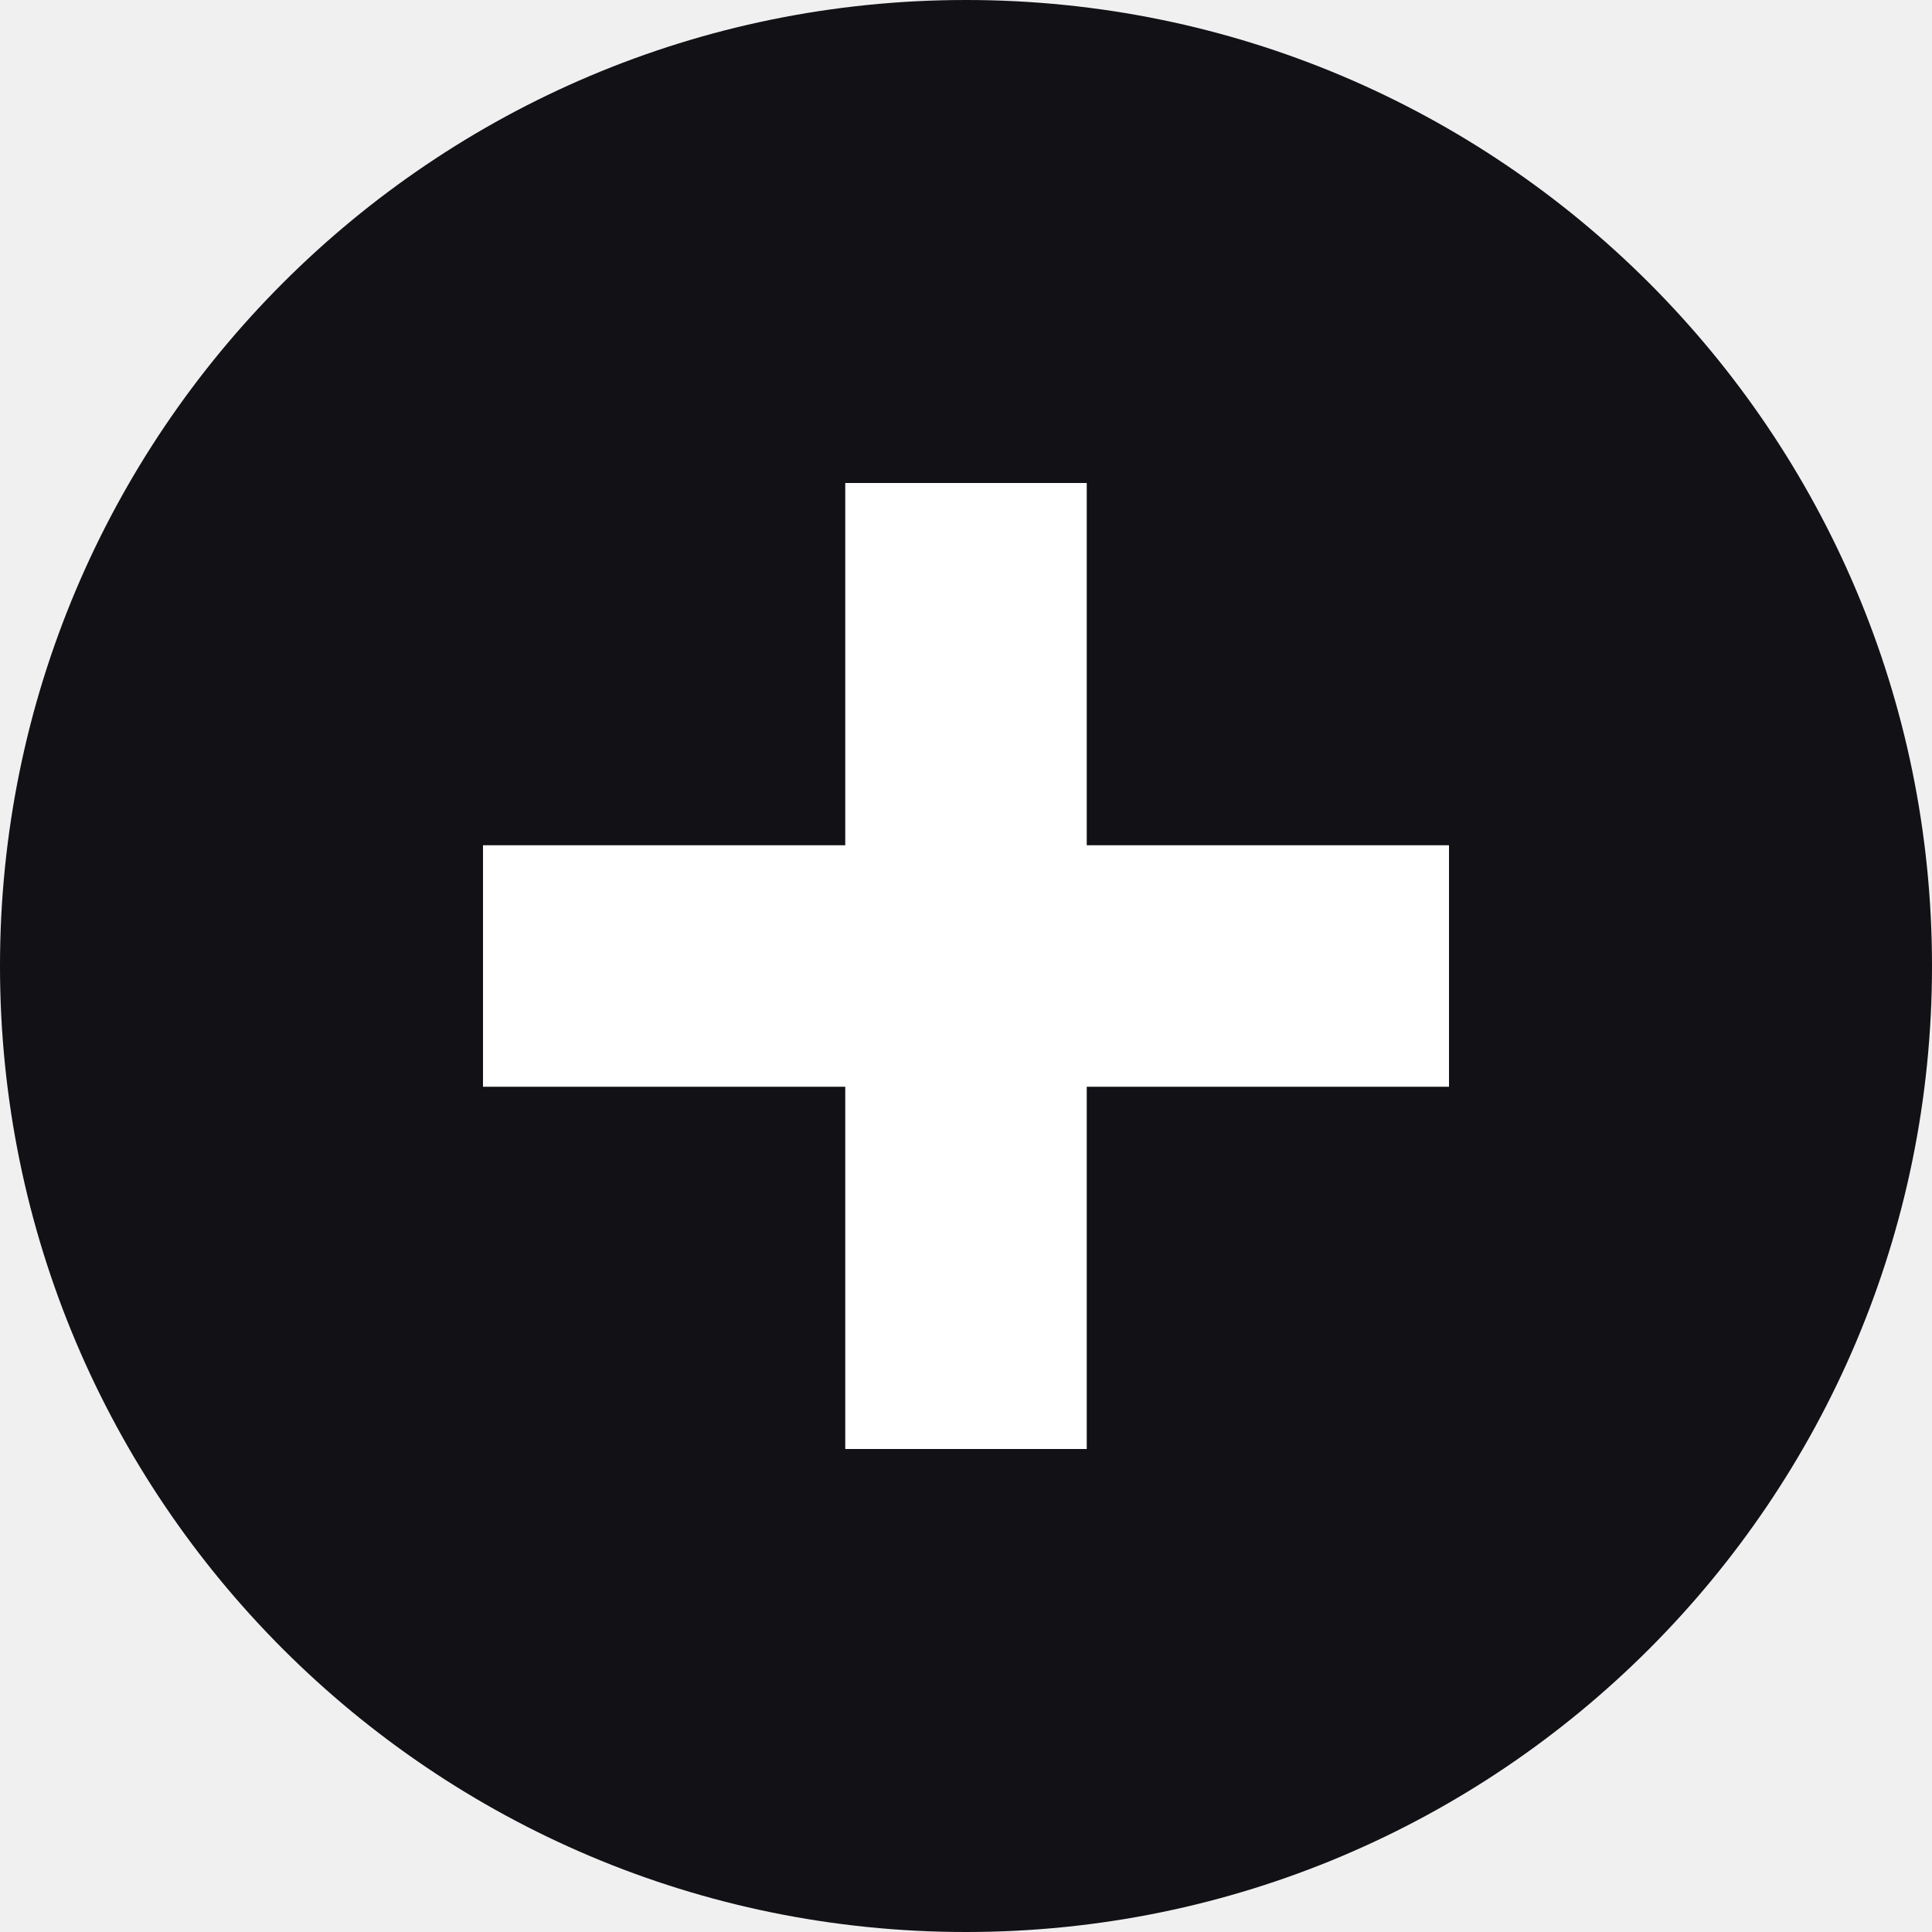
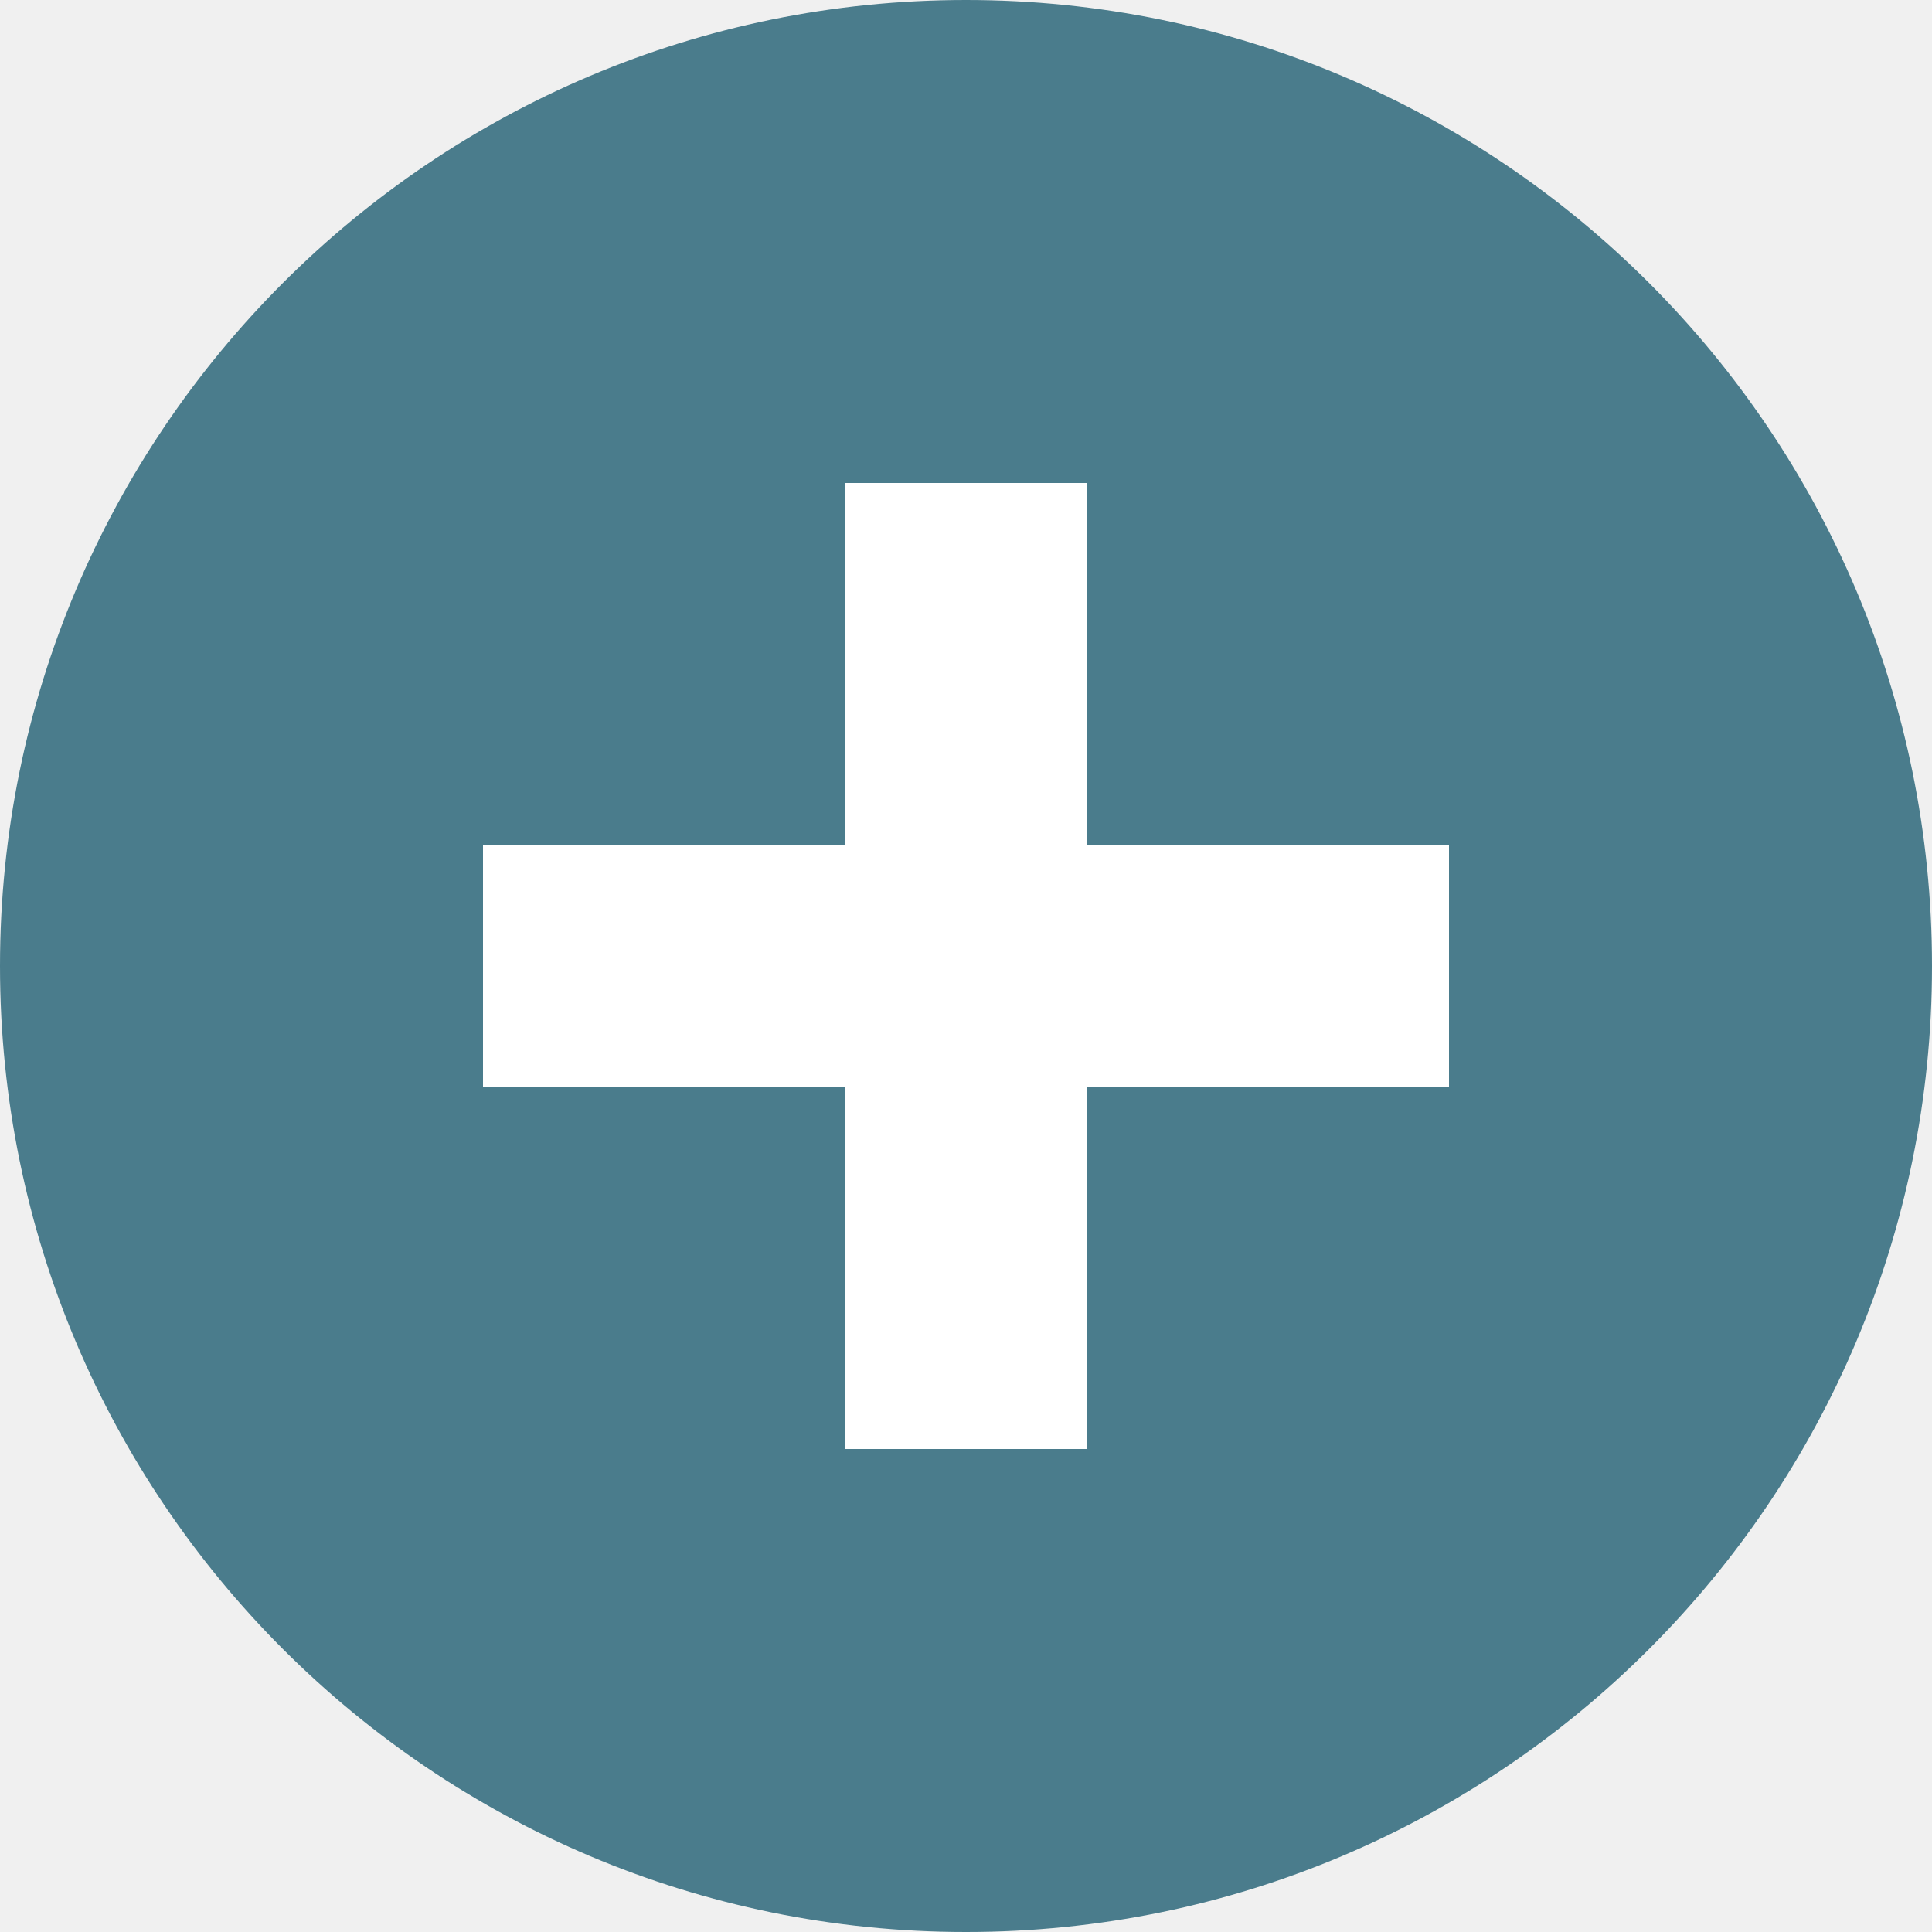
<svg xmlns="http://www.w3.org/2000/svg" width="16" height="16" version="1.1" viewBox="0 0 16 16">
-   <circle cx="8" cy="8" r="8" fill="#111116" />
+   <circle cx="8" cy="8" r="8" fill="#4A7C8C" />
  <path d="m7 4v3h-3v2h3v3h2v-3h3v-2h-3v-3h-2z" fill="#fff" />
</svg>
